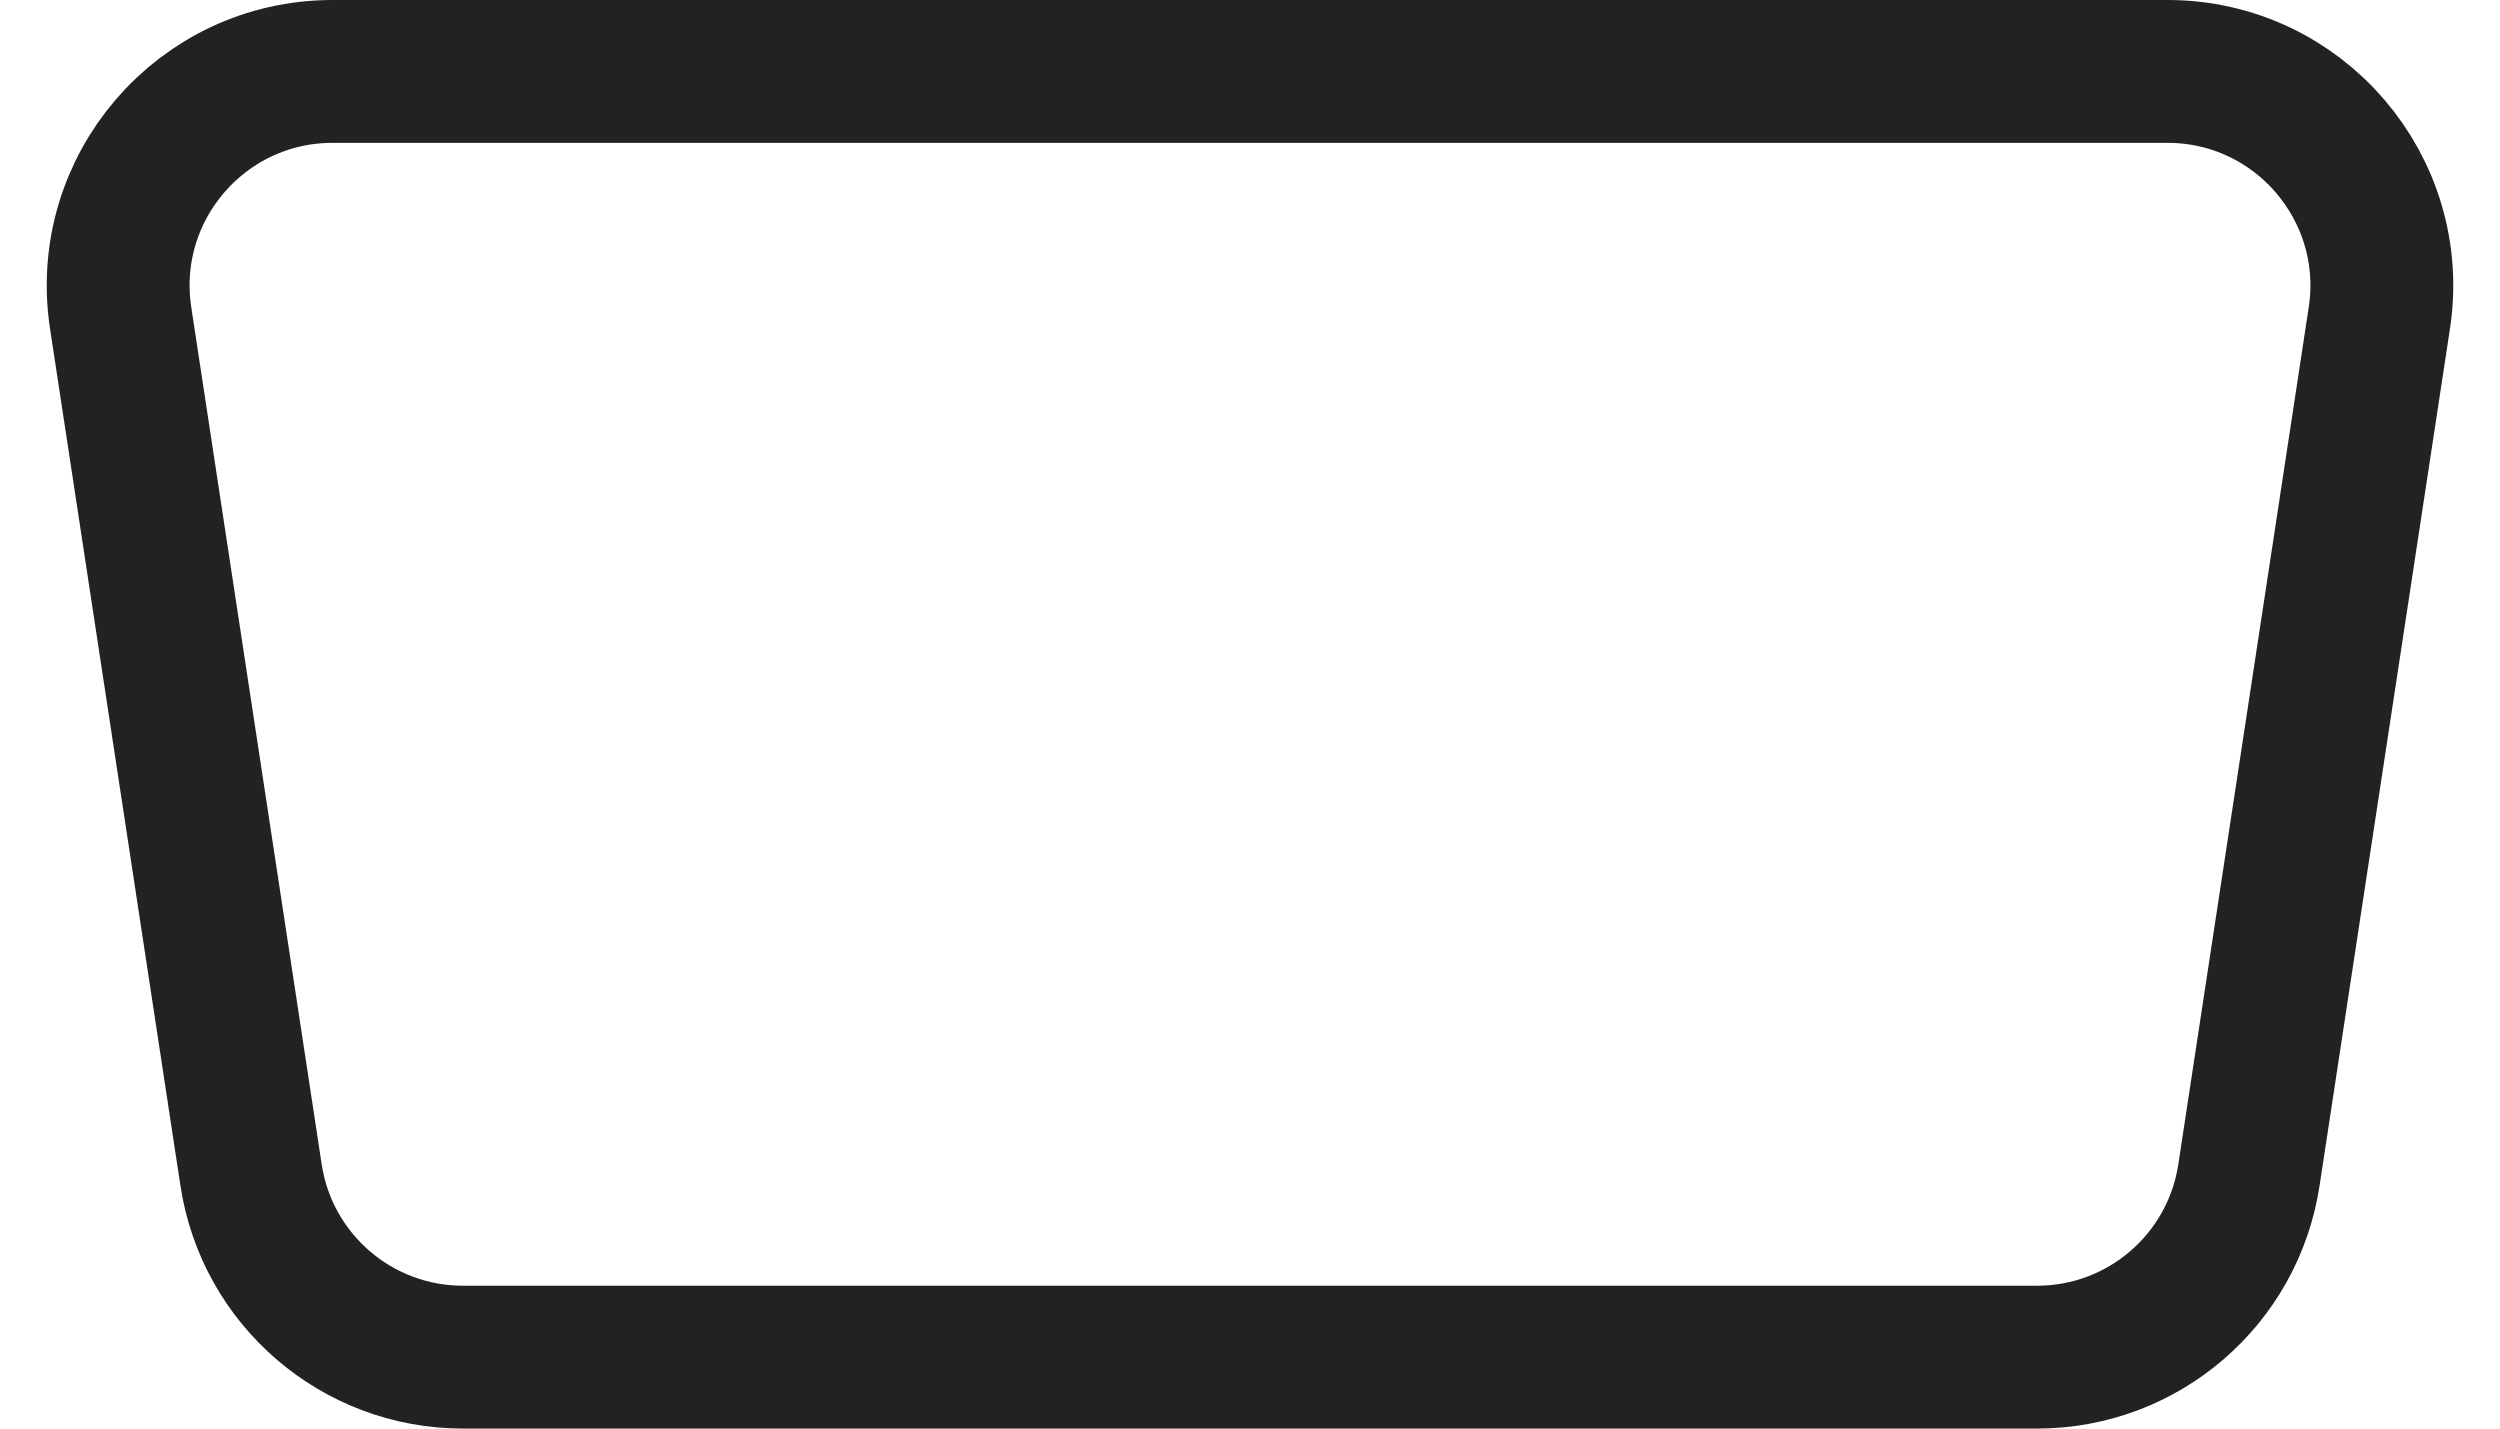
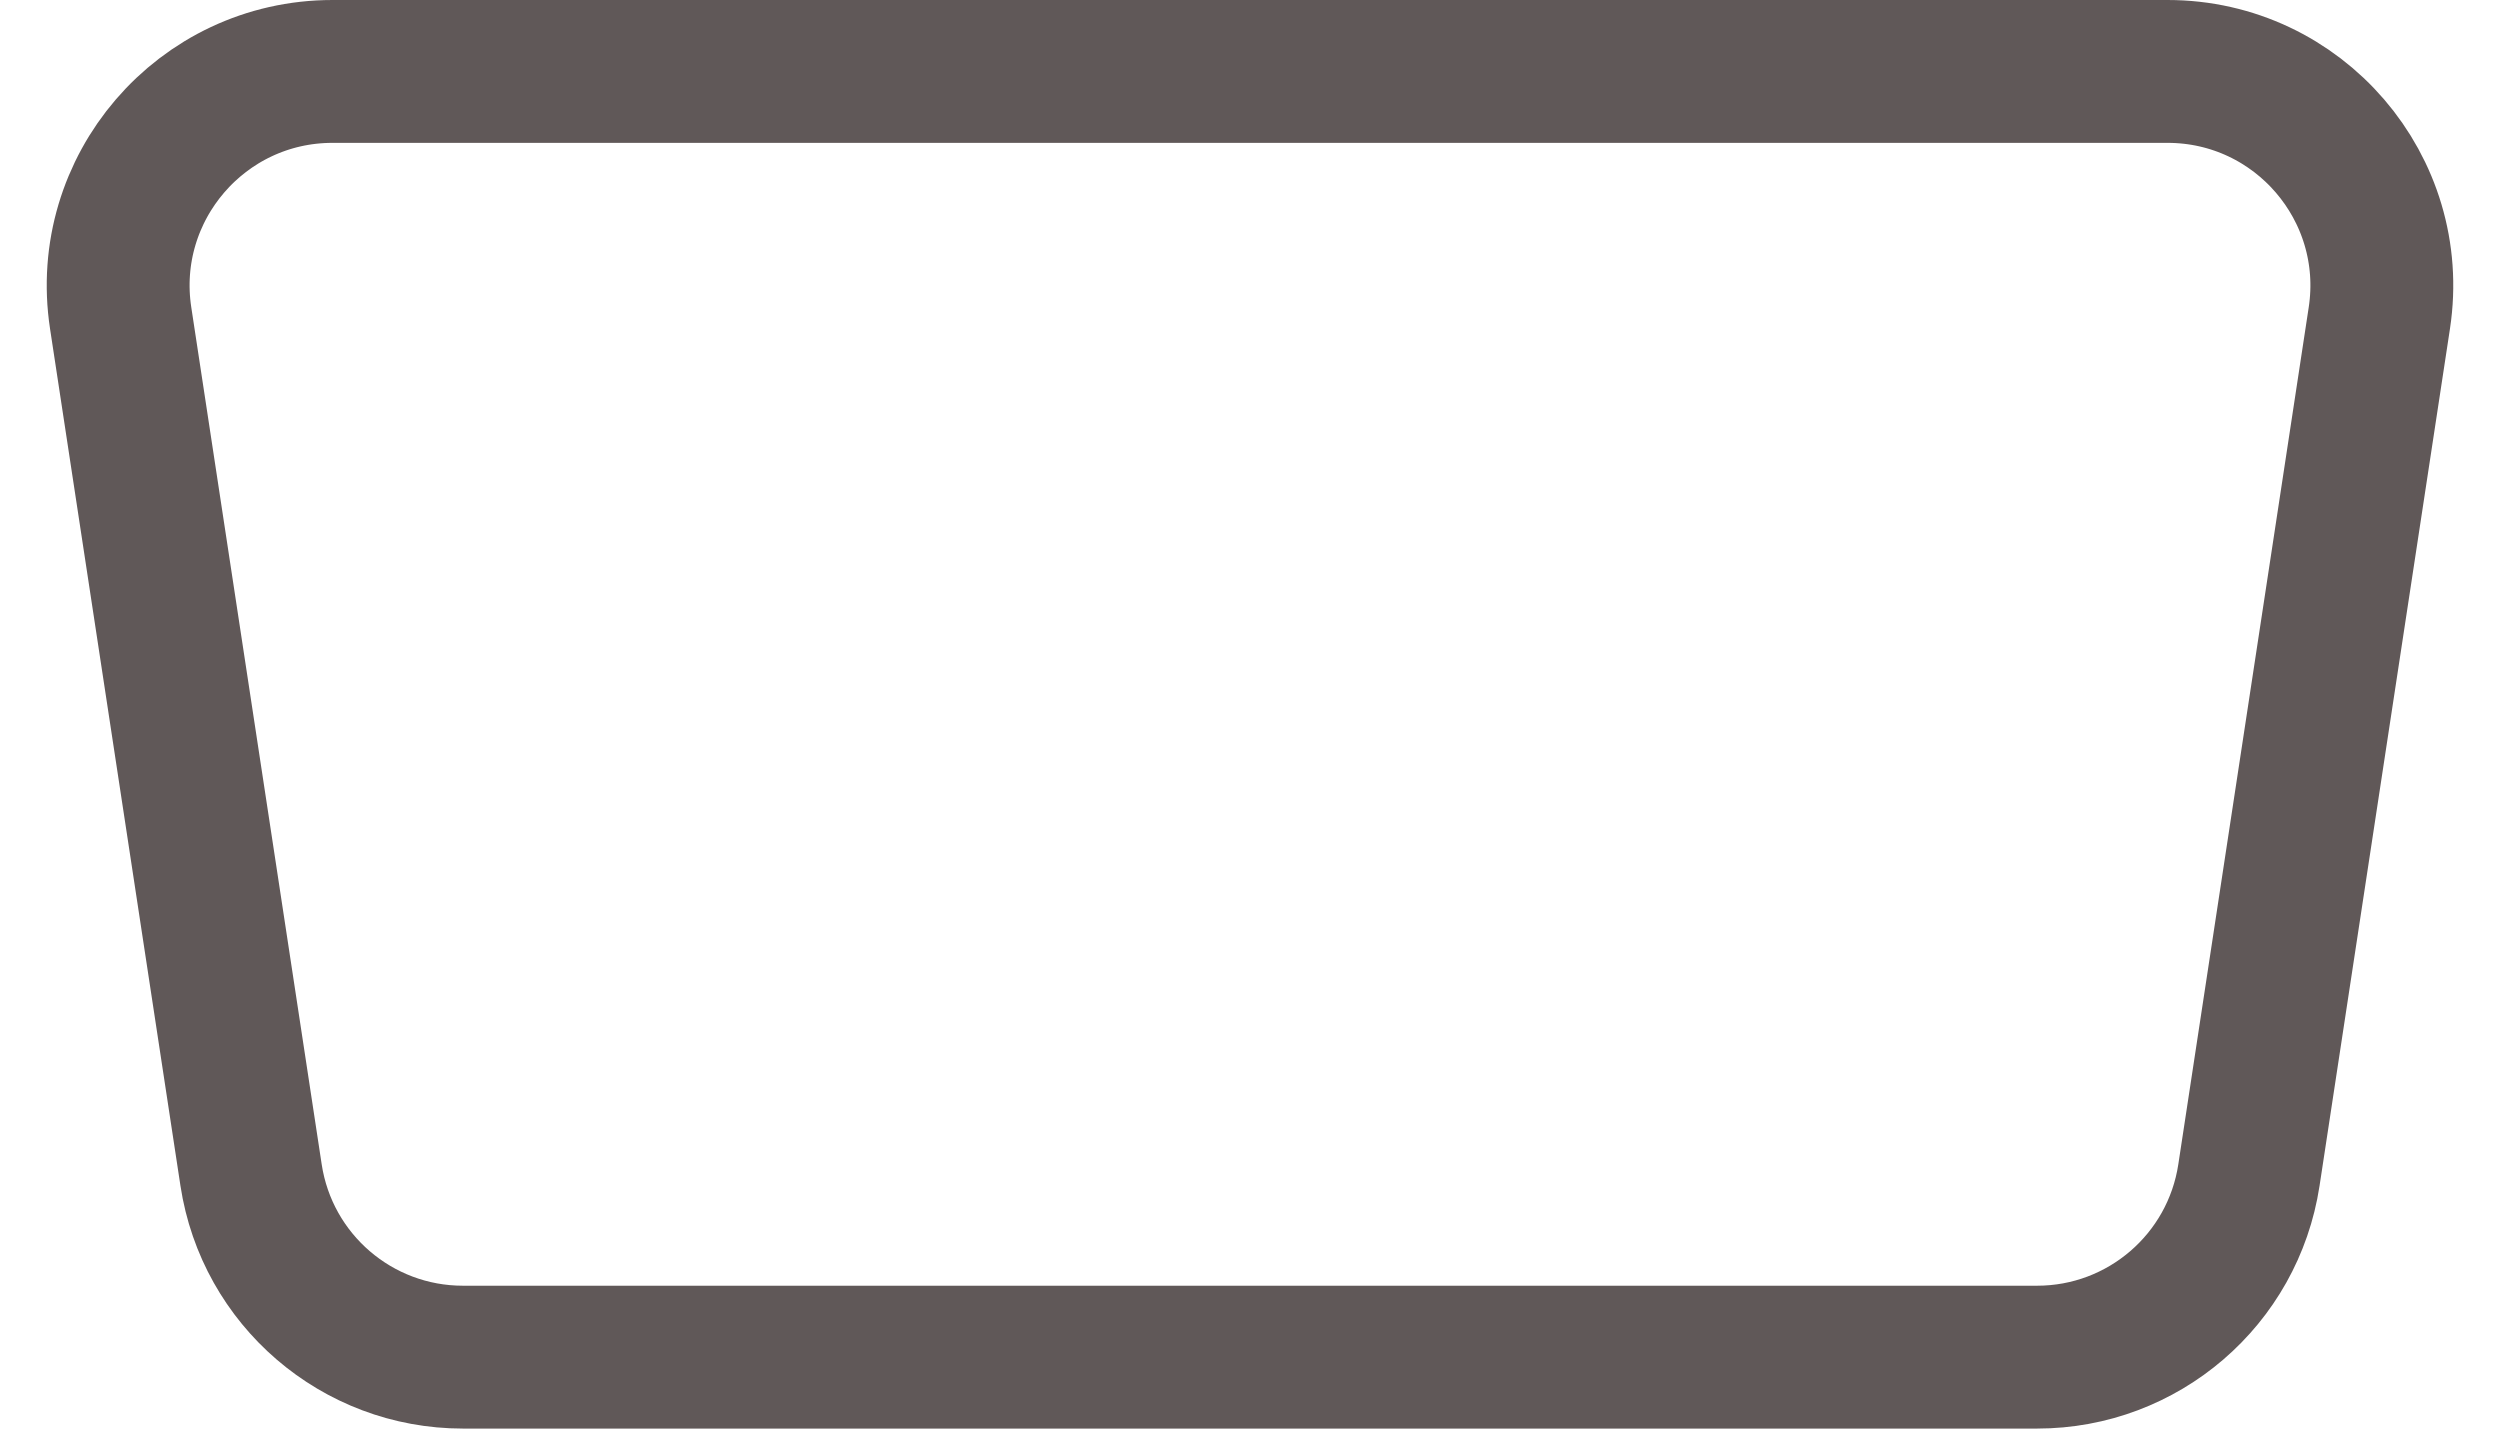
<svg xmlns="http://www.w3.org/2000/svg" width="35" height="20" viewBox="0 0 35 20" fill="none">
-   <path d="M4.655 1H30.345C32.182 1 33.587 2.636 33.311 4.451L31.485 16.451C31.262 17.917 30.002 19 28.519 19H6.481C4.998 19 3.738 17.917 3.515 16.451L1.689 4.451C1.413 2.636 2.818 1 4.655 1Z" stroke="#222222" stroke-width="2" />
+   <path d="M4.655 1H30.345C32.182 1 33.587 2.636 33.311 4.451L31.485 16.451C31.262 17.917 30.002 19 28.519 19H6.481C4.998 19 3.738 17.917 3.515 16.451L1.689 4.451C1.413 2.636 2.818 1 4.655 1Z" stroke="#605858" stroke-width="2" />
</svg>
